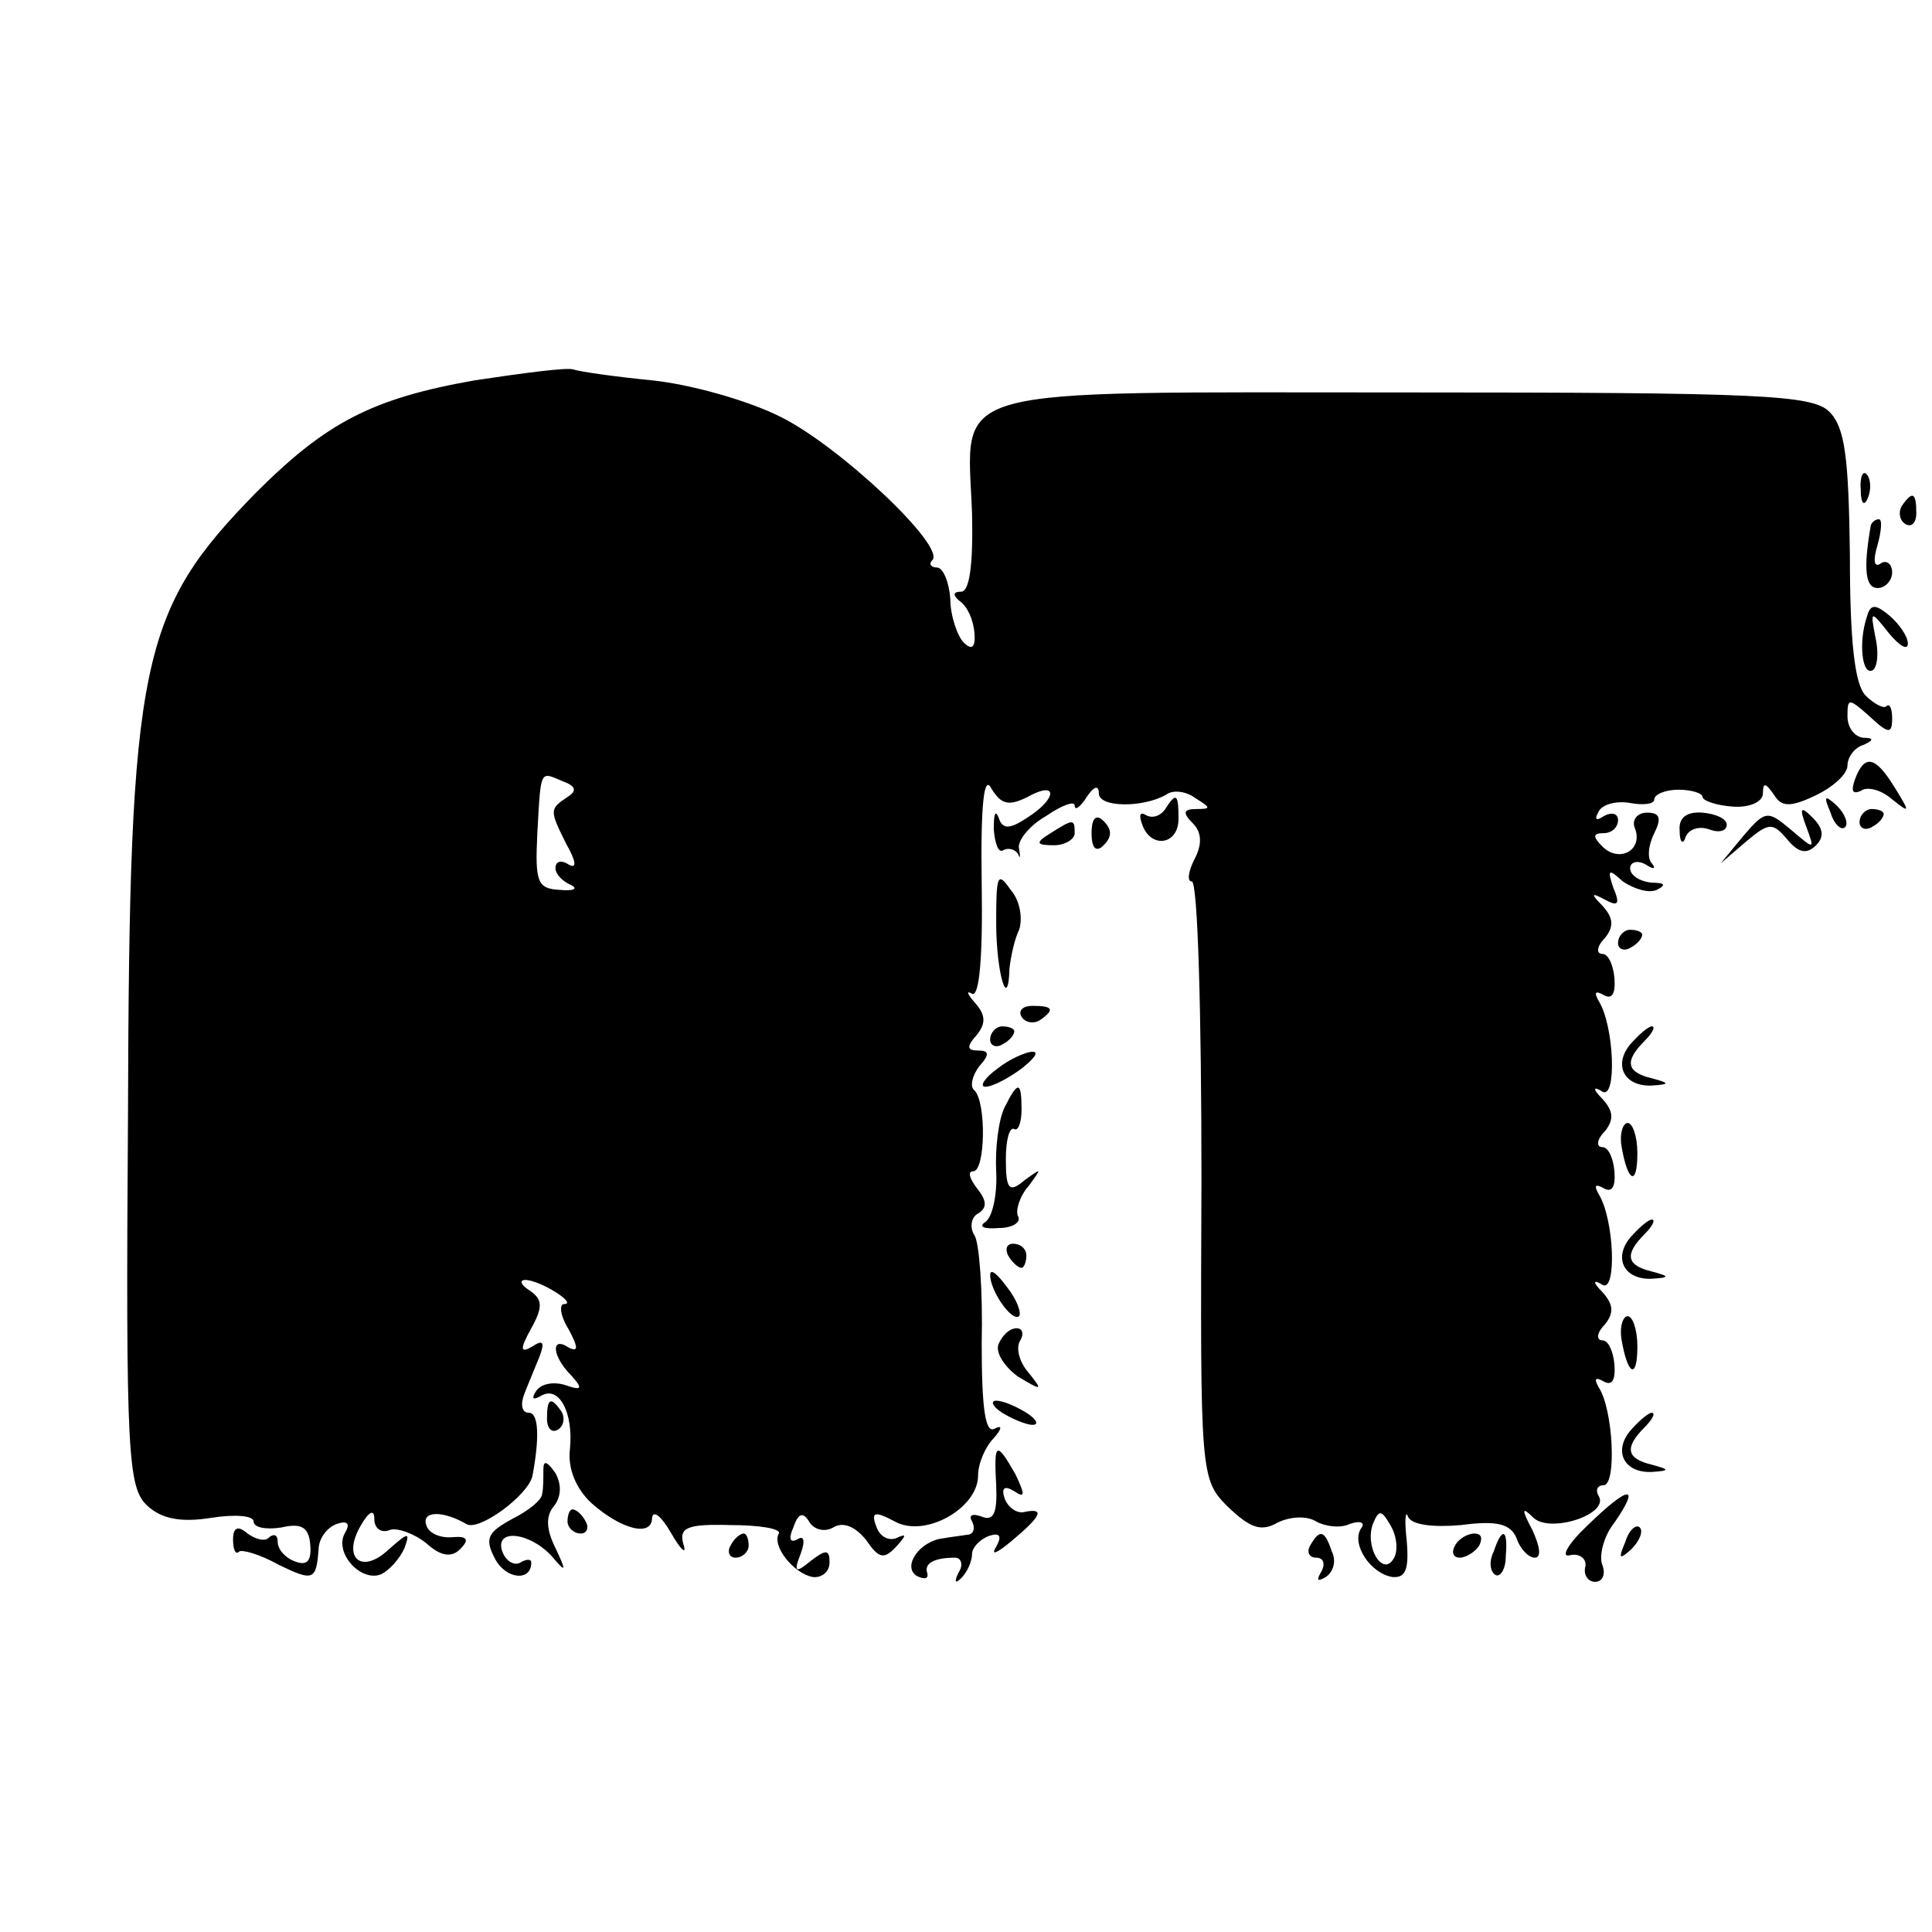
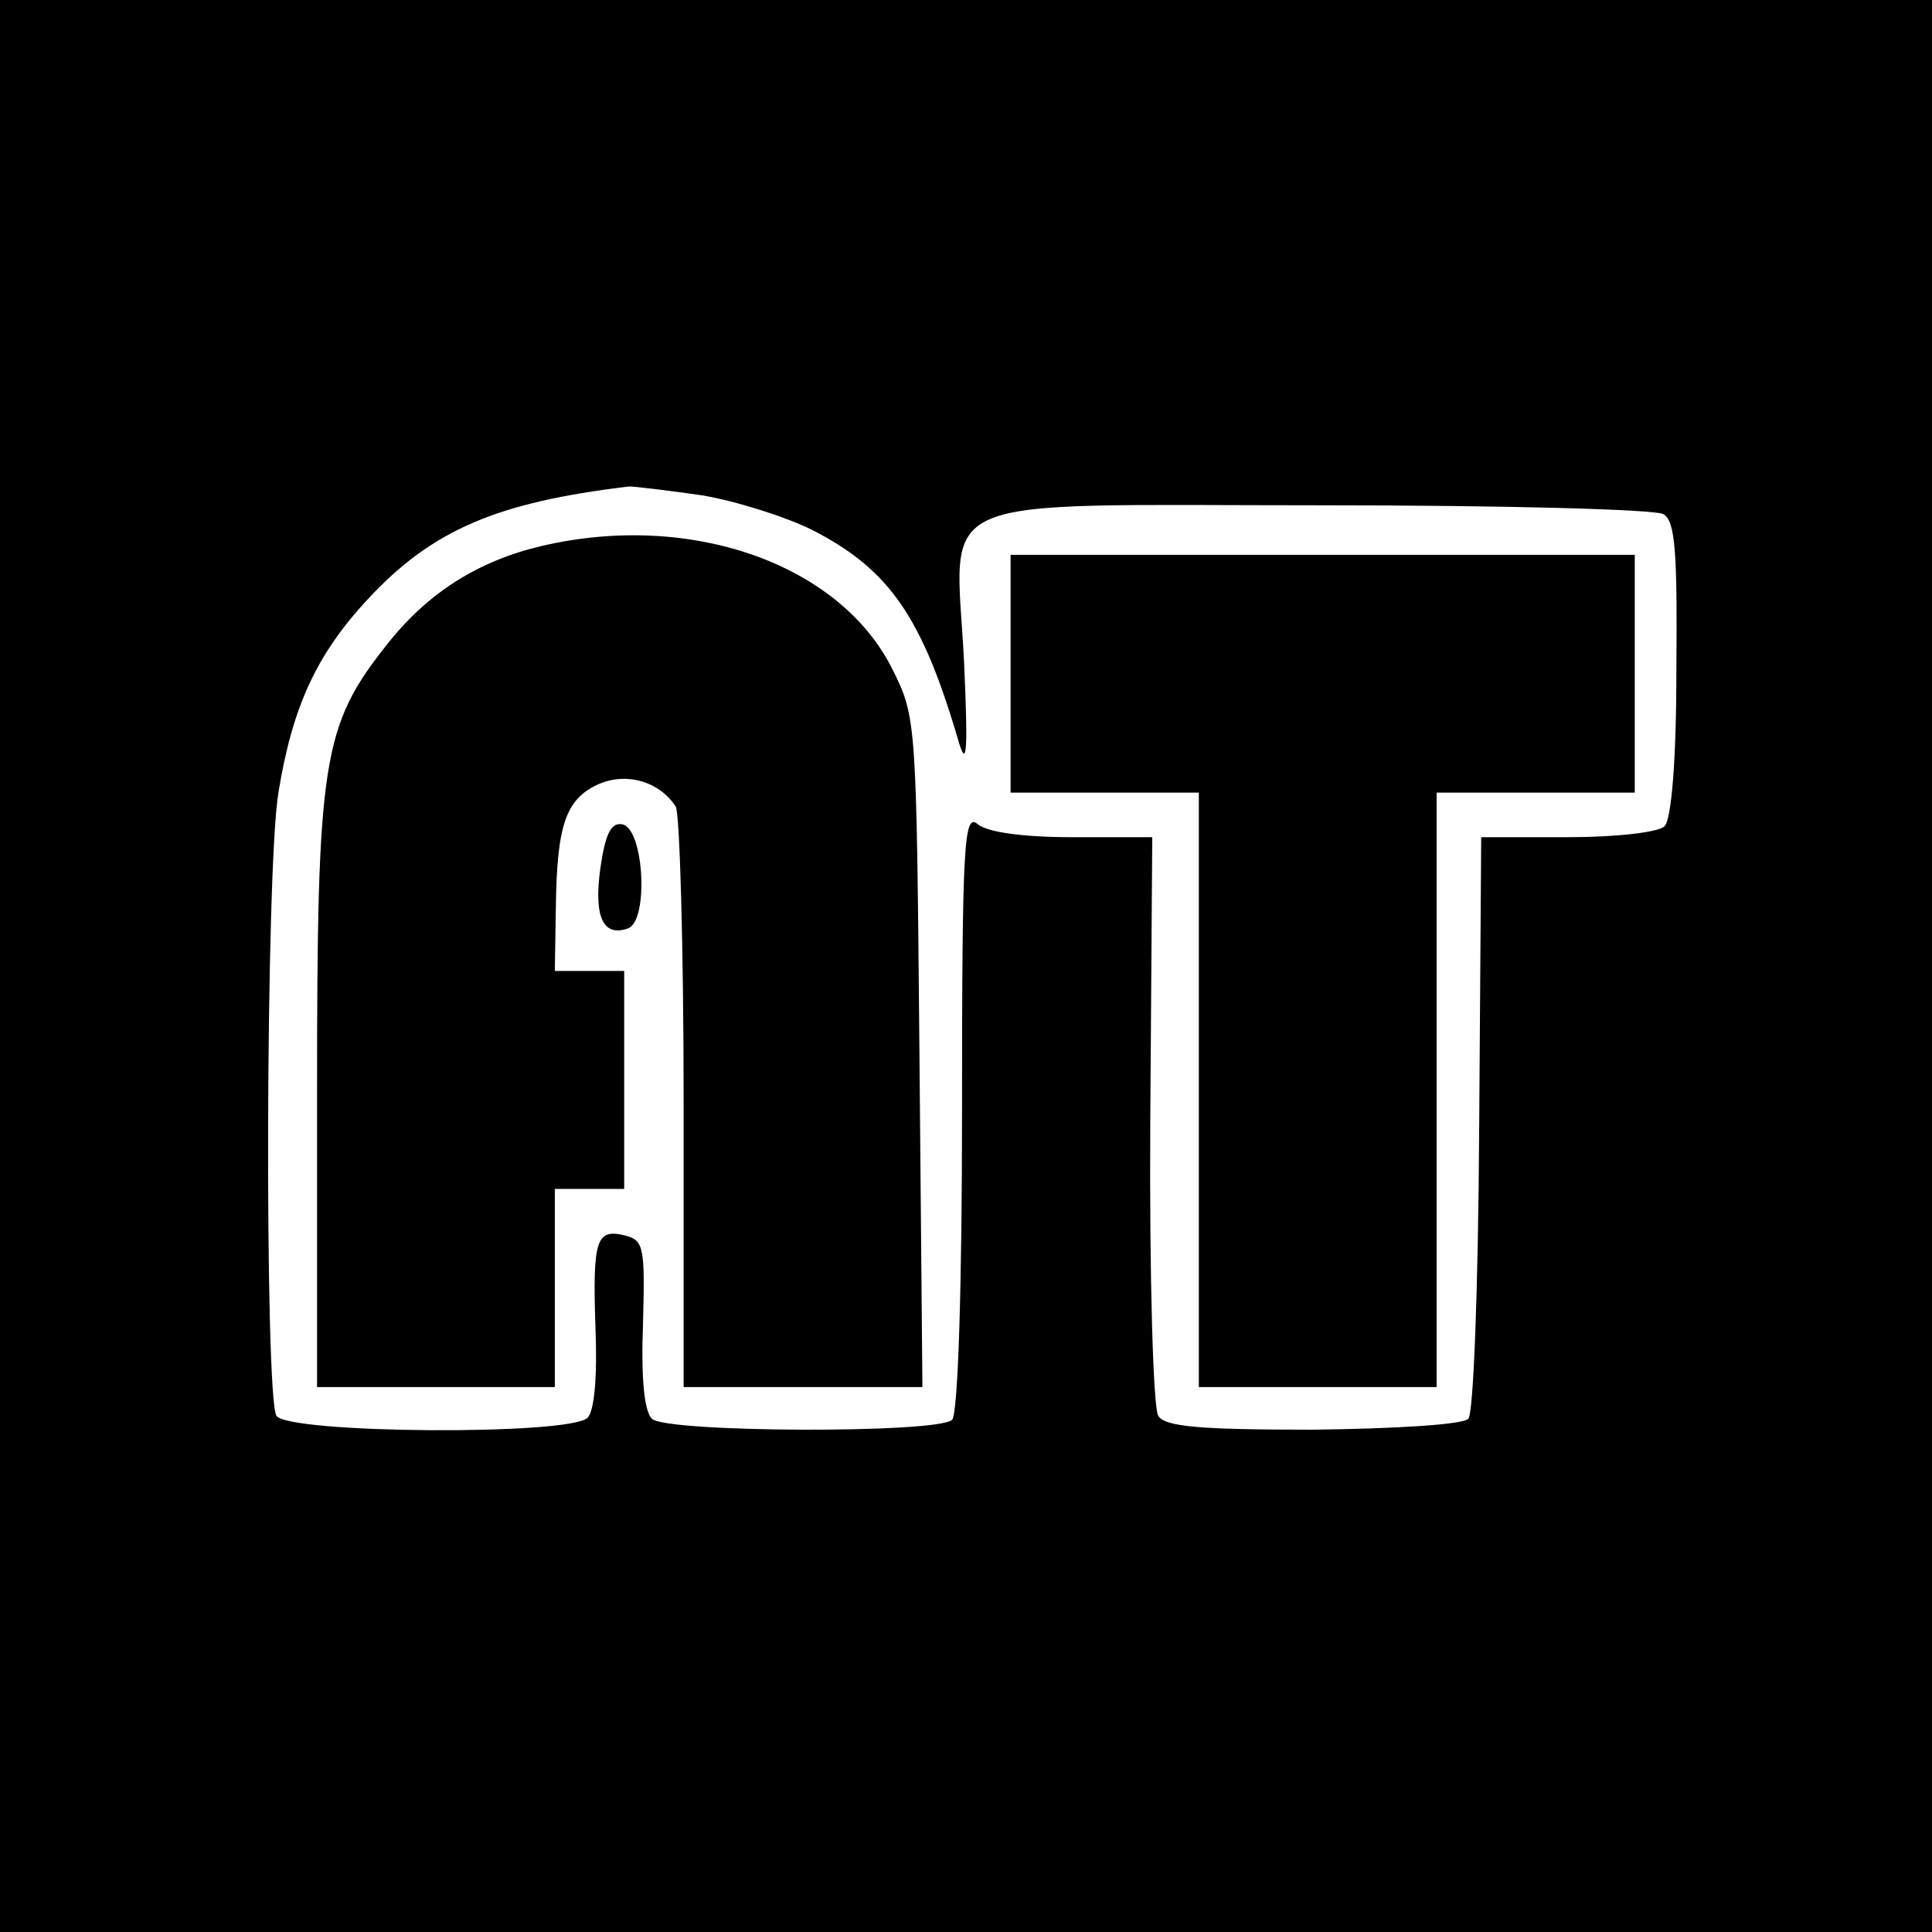
- <svg xmlns="http://www.w3.org/2000/svg" version="1.0" width="160pt" height="160pt" viewBox="0 0 160 160" preserveAspectRatio="xMidYMid meet">
-   <g transform="translate(0,160) scale(0.1,-0.1)" fill="#000000" stroke="none">
-     <path d="M393 1285 c-85 -15 -123 -35 -181 -93 -96 -98 -105 -139 -106 -515 -2 -283 0 -309 16 -324 12 -11 28 -14 53 -10 19 3 35 2 35 -3 0 -5 10 -7 23 -5 17 4 23 0 24 -15 1 -13 -3 -17 -13 -13 -8 3 -14 10 -14 16 0 6 -3 7 -7 4 -3 -4 -11 -2 -18 3 -8 7 -12 5 -12 -5 0 -8 2 -13 5 -10 2 2 17 -2 33 -11 29 -14 31 -13 33 15 1 8 7 16 15 19 9 3 11 0 7 -7 -10 -16 12 -41 29 -35 7 3 16 13 20 22 5 14 3 13 -14 -2 -22 -20 -38 -6 -22 21 7 12 11 13 11 5 0 -8 6 -12 13 -9 6 2 20 -3 30 -11 12 -11 21 -12 28 -5 8 8 6 11 -6 10 -10 -1 -20 3 -22 10 -4 12 14 12 33 1 10 -7 52 24 55 40 6 32 5 52 -3 52 -6 0 -7 7 -4 15 3 8 9 22 13 32 4 11 3 14 -6 8 -10 -6 -11 -3 -1 15 10 18 9 24 -1 31 -8 5 -9 9 -4 9 12 0 44 -20 32 -20 -4 0 -3 -10 4 -21 8 -15 8 -19 0 -15 -15 10 -14 -7 2 -23 10 -11 9 -13 -5 -8 -10 3 -20 1 -24 -5 -4 -6 -3 -8 4 -4 15 9 27 -14 24 -44 -2 -16 5 -33 18 -45 25 -22 50 -28 50 -12 1 7 8 1 16 -13 8 -14 13 -18 10 -9 -4 14 3 17 39 16 24 0 42 -3 40 -7 -6 -10 12 -33 28 -36 7 -1 14 4 14 12 0 11 -3 11 -16 1 -12 -10 -14 -9 -8 6 4 11 3 16 -3 12 -6 -3 -7 1 -3 10 4 12 8 13 13 5 4 -7 13 -9 20 -5 8 5 18 1 27 -10 11 -16 15 -17 26 -5 7 8 8 10 1 7 -7 -4 -15 0 -18 8 -5 13 -2 14 15 5 25 -14 69 11 69 38 0 10 6 24 13 31 7 8 7 11 1 8 -8 -5 -11 16 -11 71 1 43 -2 83 -6 89 -4 6 -3 15 3 18 8 5 7 11 -1 21 -6 8 -8 14 -3 14 10 0 11 57 1 67 -4 3 -2 12 4 20 9 10 8 13 -1 13 -9 0 -10 3 -1 13 8 10 7 17 -2 27 -6 7 -7 10 -2 7 6 -3 9 30 8 91 -1 67 2 91 8 79 8 -13 14 -15 30 -7 25 14 25 -1 0 -17 -15 -10 -21 -10 -24 0 -3 7 -4 2 -4 -10 1 -12 4 -20 8 -17 4 2 9 1 12 -3 2 -5 2 -3 1 4 -2 6 8 19 22 27 13 9 24 13 24 9 0 -5 5 -1 10 7 6 9 10 10 10 3 0 -12 37 -12 56 -1 5 4 16 3 24 -3 13 -8 13 -9 1 -9 -11 0 -12 -3 -3 -12 7 -7 8 -17 1 -30 -5 -10 -6 -18 -2 -18 5 0 8 -111 8 -247 -1 -245 -1 -248 22 -271 18 -17 27 -21 41 -13 10 5 24 6 32 1 7 -4 20 -6 28 -2 9 3 13 1 9 -4 -8 -13 8 -37 26 -40 11 -1 14 6 12 30 -2 17 -1 26 1 20 3 -7 21 -9 44 -7 30 4 41 1 46 -11 3 -9 10 -16 15 -16 6 0 4 10 -2 23 -9 17 -9 20 1 10 14 -13 63 3 54 18 -3 5 -1 9 4 9 11 0 8 63 -4 81 -4 7 -3 9 4 5 7 -4 10 1 9 14 -1 11 -5 20 -10 20 -5 0 -5 6 2 13 8 10 7 17 -2 27 -8 8 -8 11 0 6 12 -7 10 54 -3 75 -4 7 -3 9 4 5 7 -4 10 1 9 14 -1 11 -5 20 -10 20 -5 0 -5 6 2 13 8 10 7 17 -2 27 -8 8 -8 11 0 6 12 -7 10 54 -3 75 -4 7 -3 9 4 5 7 -4 10 1 9 14 -1 11 -5 20 -10 20 -5 0 -5 6 2 13 8 10 7 17 -2 27 -10 10 -9 11 2 5 11 -6 13 -4 7 10 -5 15 -4 16 8 5 9 -6 21 -10 28 -7 8 4 7 6 -4 6 -10 1 -18 6 -18 12 0 5 6 7 13 3 6 -4 9 -4 5 1 -4 4 -3 15 2 25 6 12 5 17 -6 17 -8 0 -13 -6 -10 -13 7 -18 -13 -29 -27 -15 -8 8 -8 11 1 11 7 0 12 5 12 11 0 5 -5 7 -12 3 -6 -4 -8 -3 -4 4 3 6 15 9 26 7 11 -2 20 -1 20 3 0 4 9 8 20 8 11 0 20 -3 20 -6 0 -3 11 -7 25 -8 14 -1 25 4 25 11 0 9 2 9 9 -1 6 -10 13 -11 34 -1 15 7 27 18 27 25 0 7 6 15 13 17 9 4 9 6 0 6 -7 1 -13 8 -13 18 0 15 1 15 18 0 16 -15 19 -15 19 -2 0 8 -2 13 -5 10 -2 -2 -10 2 -17 9 -9 9 -13 45 -13 116 -1 81 -4 106 -17 119 -14 14 -57 16 -351 16 -388 0 -363 7 -359 -100 1 -42 -2 -65 -9 -65 -7 0 -7 -3 -1 -8 6 -4 11 -15 12 -26 1 -12 -2 -15 -9 -8 -5 5 -11 22 -11 36 -1 14 -6 26 -11 26 -5 0 -7 3 -4 6 12 11 -77 95 -126 119 -28 14 -76 27 -106 30 -30 3 -59 7 -65 9 -5 2 -42 -3 -82 -9z m77 -345 c-15 -10 -15 -11 -1 -39 8 -14 9 -21 2 -17 -6 4 -11 3 -11 -3 0 -5 6 -11 13 -14 6 -3 2 -5 -9 -4 -19 1 -21 6 -19 47 3 54 2 51 21 43 11 -4 12 -8 4 -13z m684 -631 c-9 -15 -24 10 -17 29 5 12 7 12 15 -2 5 -9 6 -21 2 -27z" />
-     <path d="M1541 1194 c0 -11 3 -14 6 -6 3 7 2 16 -1 19 -3 4 -6 -2 -5 -13z" />
-     <path d="M1575 1181 c-3 -5 -2 -12 3 -15 5 -3 9 1 9 9 0 17 -3 19 -12 6z" />
-     <path d="M1549 1163 c-6 -35 -4 -50 6 -50 6 0 12 6 12 13 0 7 -5 11 -10 7 -5 -3 -6 3 -2 16 3 11 4 21 1 21 -3 0 -7 -3 -7 -7z" />
-     <path d="M1546 1089 c-7 -21 -4 -49 5 -44 4 3 5 15 2 28 -4 21 -4 22 11 3 9 -11 16 -15 16 -9 0 6 -7 16 -15 23 -12 10 -16 10 -19 -1z" />
-     <path d="M1536 954 c-3 -9 -2 -12 5 -9 5 4 17 1 26 -7 15 -12 15 -11 2 10 -16 26 -25 28 -33 6z" />
-     <path d="M965 930 c-4 -6 -11 -8 -16 -5 -5 3 -6 0 -3 -8 7 -20 30 -17 30 5 0 21 -2 22 -11 8z" />
-     <path d="M1516 927 c3 -10 9 -15 12 -12 3 3 0 11 -7 18 -10 9 -11 8 -5 -6z" />
-     <path d="M904 910 c0 -13 4 -16 10 -10 7 7 7 13 0 20 -6 6 -10 3 -10 -10z" />
-     <path d="M1391 912 c0 -10 3 -12 5 -5 3 7 12 9 20 6 8 -3 14 -1 14 4 0 5 -9 9 -20 10 -13 1 -20 -4 -19 -15z" />
-     <path d="M1444 908 l-19 -23 21 18 c19 16 22 16 34 2 9 -11 16 -13 24 -5 7 7 6 14 -3 23 -10 10 -11 8 -5 -8 7 -19 7 -19 -13 -2 -19 16 -21 16 -39 -5z" />
-     <path d="M1540 919 c0 -5 5 -7 10 -4 6 3 10 8 10 11 0 2 -4 4 -10 4 -5 0 -10 -5 -10 -11z" />
-     <path d="M870 910 c-13 -8 -12 -10 3 -10 9 0 17 5 17 10 0 12 -1 12 -20 0z" />
-     <path d="M825 836 c0 -42 10 -75 11 -38 1 9 4 24 8 32 3 9 1 24 -7 33 -11 16 -12 12 -12 -27z" />
-     <path d="M1340 819 c0 -5 5 -7 10 -4 6 3 10 8 10 11 0 2 -4 4 -10 4 -5 0 -10 -5 -10 -11z" />
-     <path d="M846 758 c3 -5 10 -6 15 -3 13 9 11 12 -6 12 -8 0 -12 -4 -9 -9z" />
-     <path d="M820 739 c0 -5 5 -7 10 -4 6 3 10 8 10 11 0 2 -4 4 -10 4 -5 0 -10 -5 -10 -11z" />
-     <path d="M1350 735 c-14 -17 -5 -35 18 -34 15 1 15 2 0 6 -21 5 -23 14 -6 31 7 7 9 12 6 12 -3 0 -11 -7 -18 -15z" />
-     <path d="M826 715 c-11 -8 -15 -15 -10 -15 6 0 19 7 30 15 10 8 15 14 9 14 -5 0 -19 -6 -29 -14z" />
-     <path d="M832 683 c-5 -10 -8 -34 -7 -53 1 -19 -3 -38 -9 -42 -6 -4 -1 -6 11 -5 12 0 19 5 16 10 -2 4 1 16 9 25 11 15 11 15 -3 5 -13 -11 -16 -9 -16 17 0 16 3 27 7 25 3 -2 6 5 6 16 0 24 -3 24 -14 2z" />
-     <path d="M1343 650 c5 -29 13 -33 13 -5 0 14 -4 25 -8 25 -4 0 -7 -9 -5 -20z" />
-     <path d="M1350 575 c-14 -17 -5 -35 18 -34 15 1 15 2 0 6 -21 5 -23 14 -6 31 7 7 9 12 6 12 -3 0 -11 -7 -18 -15z" />
-     <path d="M835 560 c3 -5 8 -10 11 -10 2 0 4 5 4 10 0 6 -5 10 -11 10 -5 0 -7 -4 -4 -10z" />
-     <path d="M820 544 c0 -13 18 -39 24 -34 2 3 -2 14 -10 24 -8 11 -14 16 -14 10z" />
-     <path d="M1343 490 c5 -29 13 -33 13 -5 0 14 -4 25 -8 25 -4 0 -7 -9 -5 -20z" />
-     <path d="M827 487 c-3 -7 5 -19 16 -27 20 -12 21 -12 9 3 -8 9 -11 21 -7 27 3 5 2 10 -3 10 -6 0 -12 -6 -15 -13z" />
-     <path d="M453 425 c0 -8 4 -12 9 -9 5 3 6 10 3 15 -9 13 -12 11 -12 -6z" />
-     <path d="M830 430 c8 -5 20 -10 25 -10 6 0 3 5 -5 10 -8 5 -19 10 -25 10 -5 0 -3 -5 5 -10z" />
-     <path d="M1350 415 c-14 -17 -5 -35 18 -34 15 1 15 2 0 6 -21 5 -23 14 -6 31 7 7 9 12 6 12 -3 0 -11 -7 -18 -15z" />
-     <path d="M825 370 c1 -23 -2 -30 -12 -26 -8 3 -11 1 -8 -4 3 -6 1 -11 -4 -11 -6 -1 -15 -2 -20 -3 -19 -2 -34 -23 -22 -31 6 -3 10 -3 9 2 -3 8 5 13 23 13 5 0 7 -6 3 -12 -4 -8 -3 -10 2 -5 5 5 9 14 9 20 0 5 6 12 14 15 9 3 11 0 6 -9 -5 -8 1 -5 13 5 25 21 27 27 11 24 -6 -2 -14 3 -17 11 -3 9 0 11 8 6 9 -6 9 -3 1 14 -16 28 -18 27 -16 -9z" />
-     <path d="M450 383 c0 -7 0 -16 -1 -20 0 -5 -11 -14 -25 -21 -20 -11 -23 -16 -14 -33 9 -17 30 -19 30 -3 0 3 -4 3 -9 0 -5 -3 -12 1 -15 9 -7 20 24 16 42 -5 11 -13 11 -11 2 8 -8 16 -8 27 -1 35 6 8 6 18 1 27 -7 10 -10 11 -10 3z" />
-     <path d="M1315 337 c-16 -15 -23 -27 -15 -25 8 2 14 -3 13 -9 -2 -7 2 -13 8 -13 6 0 9 6 6 14 -3 7 1 24 10 35 22 32 12 31 -22 -2z" />
-     <path d="M470 340 c0 -5 5 -10 11 -10 5 0 7 5 4 10 -3 6 -8 10 -11 10 -2 0 -4 -4 -4 -10z" />
-     <path d="M1346 323 c-6 -14 -5 -15 5 -6 7 7 10 15 7 18 -3 3 -9 -2 -12 -12z" />
-     <path d="M605 320 c-3 -5 -1 -10 4 -10 6 0 11 5 11 10 0 6 -2 10 -4 10 -3 0 -8 -4 -11 -10z" />
-     <path d="M1085 320 c-3 -5 -1 -10 5 -10 6 0 8 -5 4 -12 -4 -7 -3 -8 4 -4 6 4 9 13 5 21 -6 18 -10 19 -18 5z" />
-     <path d="M1205 320 c-3 -5 -2 -10 4 -10 5 0 13 5 16 10 3 6 2 10 -4 10 -5 0 -13 -4 -16 -10z" />
-     <path d="M1237 315 c-4 -8 -3 -16 1 -19 4 -3 9 4 9 15 2 23 -3 25 -10 4z" />
+ <svg xmlns="http://www.w3.org/2000/svg" version="1.0" width="195pt" height="195pt" viewBox="0 0 195 195" preserveAspectRatio="xMidYMid meet">
+   <g transform="translate(0,195) scale(0.1,-0.1)" fill="#000000" stroke="none">
+     <path d="M0 975 l0 -975 975 0 975 0 0 975 0 975 -975 0 -975 0 0 -975z m709 475 c35 -6 85 -22 111 -35 78 -40 111 -88 148 -215 8 -26 9 -6 5 83 -9 172 -42 157 361 157 182 0 337 -4 345 -9 12 -7 14 -39 13 -157 0 -92 -5 -151 -12 -158 -6 -6 -48 -11 -98 -11 l-87 0 -2 -289 c-1 -174 -6 -293 -11 -298 -6 -6 -74 -10 -157 -11 -115 0 -149 3 -156 14 -5 8 -9 139 -8 299 l2 285 -80 0 c-51 0 -86 5 -96 13 -14 12 -16 -16 -16 -289 0 -176 -4 -306 -10 -312 -14 -14 -289 -13 -303 1 -8 8 -11 42 -9 96 2 77 1 84 -18 89 -29 7 -33 -3 -30 -93 2 -49 -1 -84 -8 -91 -18 -18 -302 -16 -314 2 -12 20 -11 550 2 629 14 86 38 139 90 195 65 70 130 98 264 114 6 0 39 -4 74 -9z" />
+     <path d="M547 1399 c-64 -15 -115 -47 -156 -99 -66 -83 -71 -117 -71 -454 l0 -296 120 0 120 0 0 100 0 100 35 0 35 0 0 110 0 110 -35 0 -35 0 1 63 c1 84 10 110 42 125 28 13 62 4 79 -22 4 -6 8 -140 8 -298 l0 -288 121 0 120 0 -3 338 c-3 333 -3 338 -27 386 -53 107 -204 160 -354 125z" />
+     <path d="M1020 1270 l0 -120 95 0 95 0 0 -300 0 -300 120 0 120 0 0 300 0 300 100 0 100 0 0 120 0 120 -315 0 -315 0 0 -120z" />
+     <path d="M606 1074 c-7 -50 3 -70 28 -61 21 8 16 101 -6 105 -11 2 -17 -9 -22 -44z" />
  </g>
</svg>
